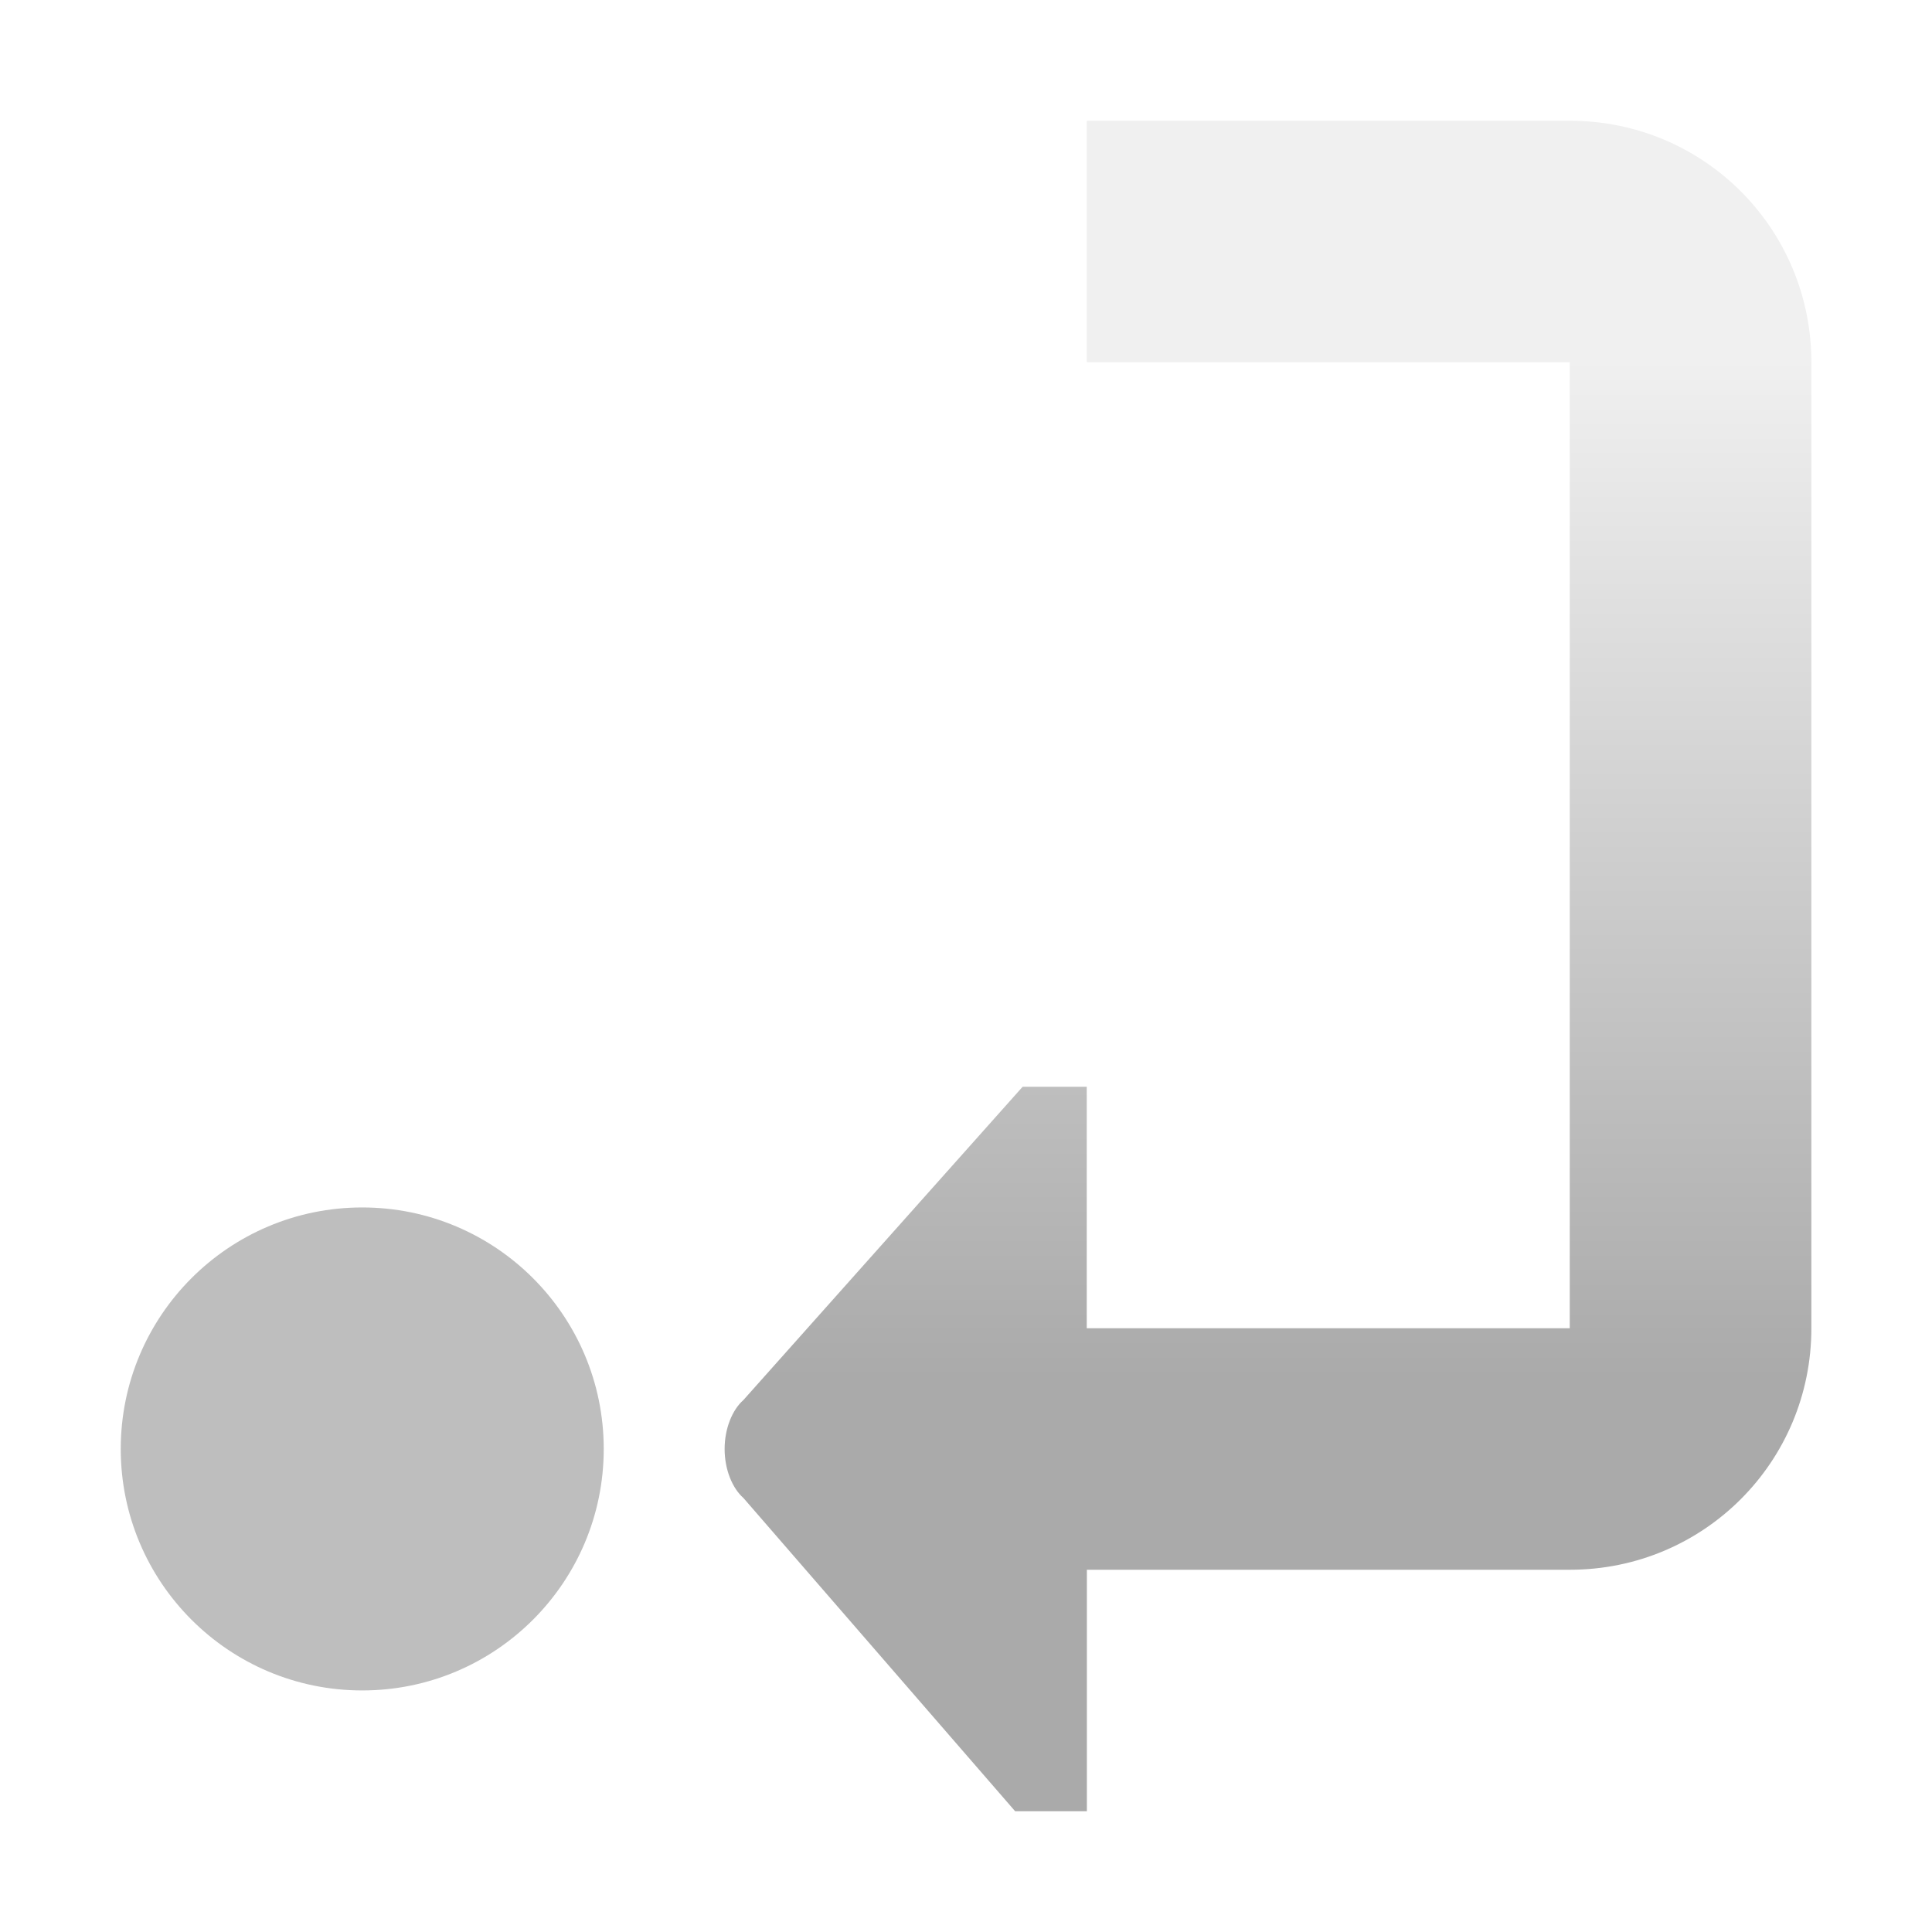
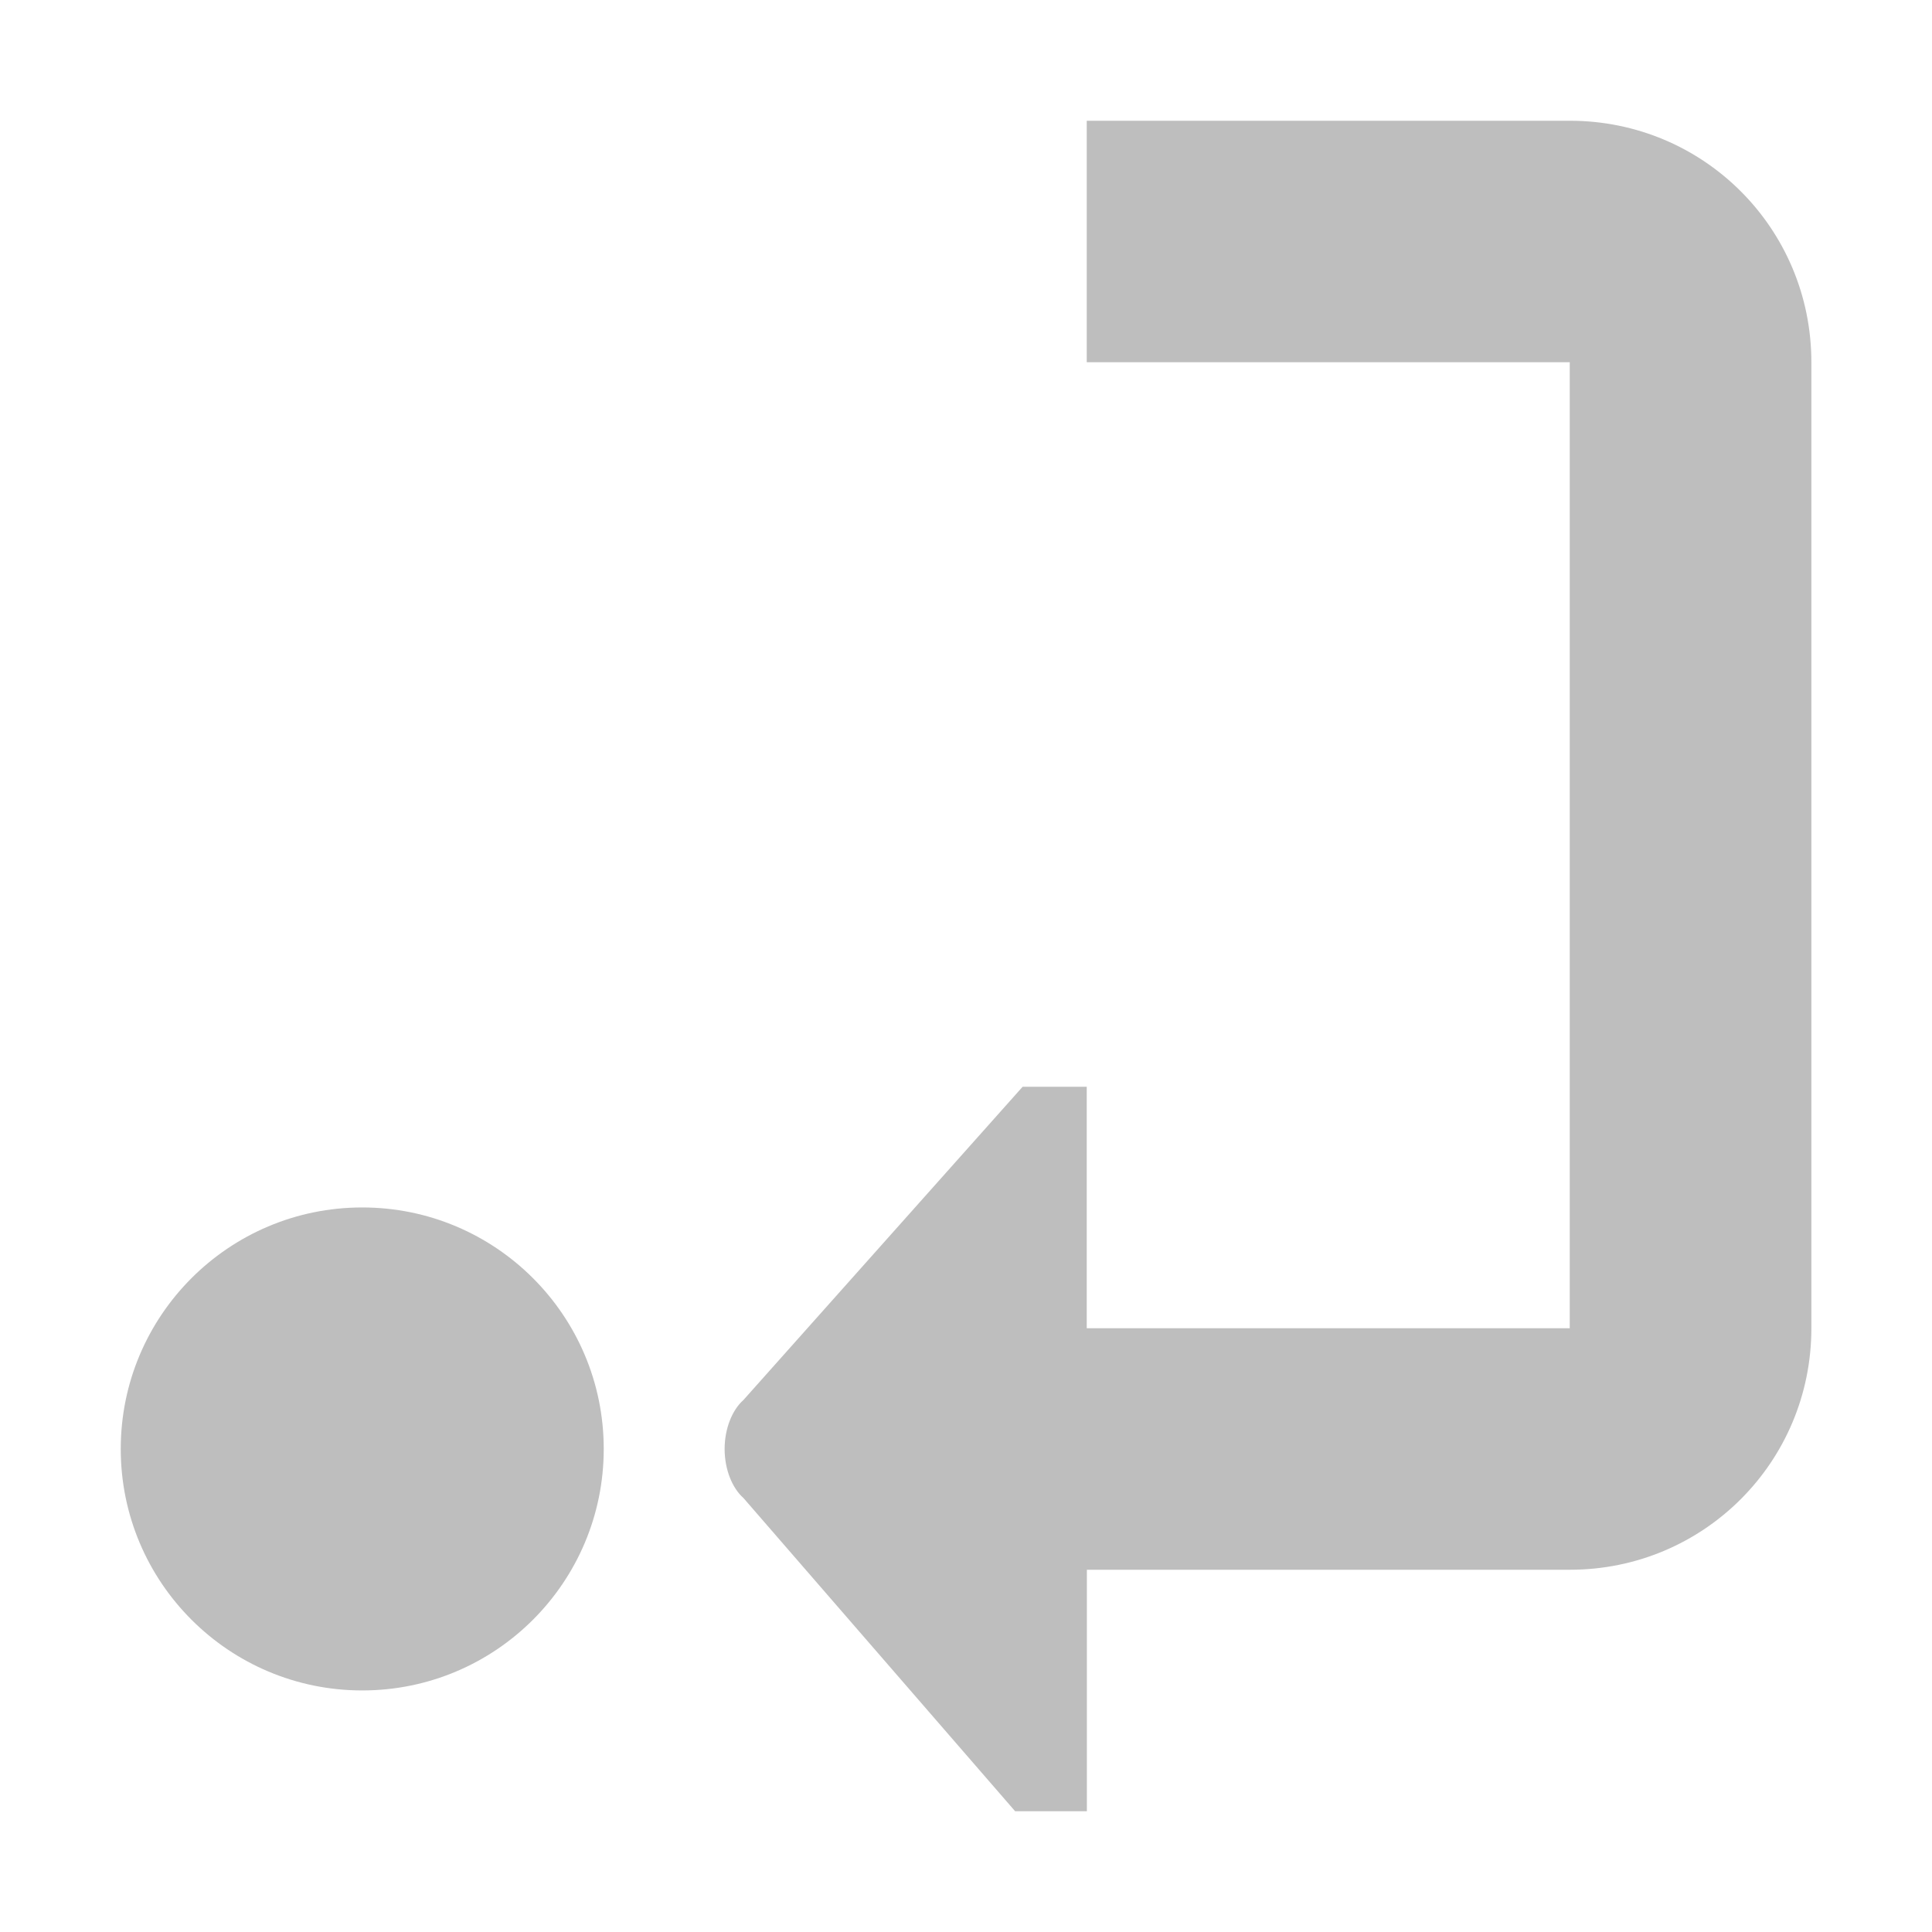
- <svg xmlns="http://www.w3.org/2000/svg" height="16" width="16" version="1.1">
-   <defs>
+ <svg xmlns="http://www.w3.org/2000/svg" height="16" width="16" version="1.1" id="svg13">
+   <defs id="defs7">
    <linearGradient id="a" y2="13" gradientUnits="userSpaceOnUse" x2="12" gradientTransform="matrix(.90164 0 0 .70484 19.622 2.2637)" y1="1" x1="12">
-       <stop stop-color="#f0f0f0" offset="0" />
-       <stop stop-color="#aaa" offset="1" />
+       <stop stop-color="#f0f0f0" offset="0" id="stop2" />
+       <stop stop-color="#aaa" offset="1" id="stop4" />
    </linearGradient>
  </defs>
-   <path d="m9 1v2h4v8h-4v-2h-0.531l-2.312 2.594c-0.093 0.082-0.156 0.237-0.156 0.406 0 0.169 0.063 0.324 0.156 0.406l2.25 2.594h0.594v-2h4c1.108 0 2-0.892 2-2v-8c0-1.108-0.892-2-2-2h-4z" fill="url(#a)" />
-   <path transform="matrix(1.3333 0 0 1.3333 -.33333 -4.6667)" d="m4 12.5a1.5 1.5 0 1 1 -3 0 1.5 1.5 0 1 1 3 0z" fill="#bebebe" />
+   <path d="m9 1v2h4v8h-4v-2h-0.531l-2.312 2.594c-0.093 0.082-0.156 0.237-0.156 0.406 0 0.169 0.063 0.324 0.156 0.406l2.25 2.594h0.594v-2h4c1.108 0 2-0.892 2-2v-8c0-1.108-0.892-2-2-2h-4z" fill="url(#a)" id="path9" style="fill:#bebebe;fill-opacity:1" />
+   <path transform="matrix(1.3333 0 0 1.3333 -.33333 -4.6667)" d="m4 12.5a1.5 1.5 0 1 1 -3 0 1.5 1.5 0 1 1 3 0z" fill="#bebebe" id="path11" />
</svg>
